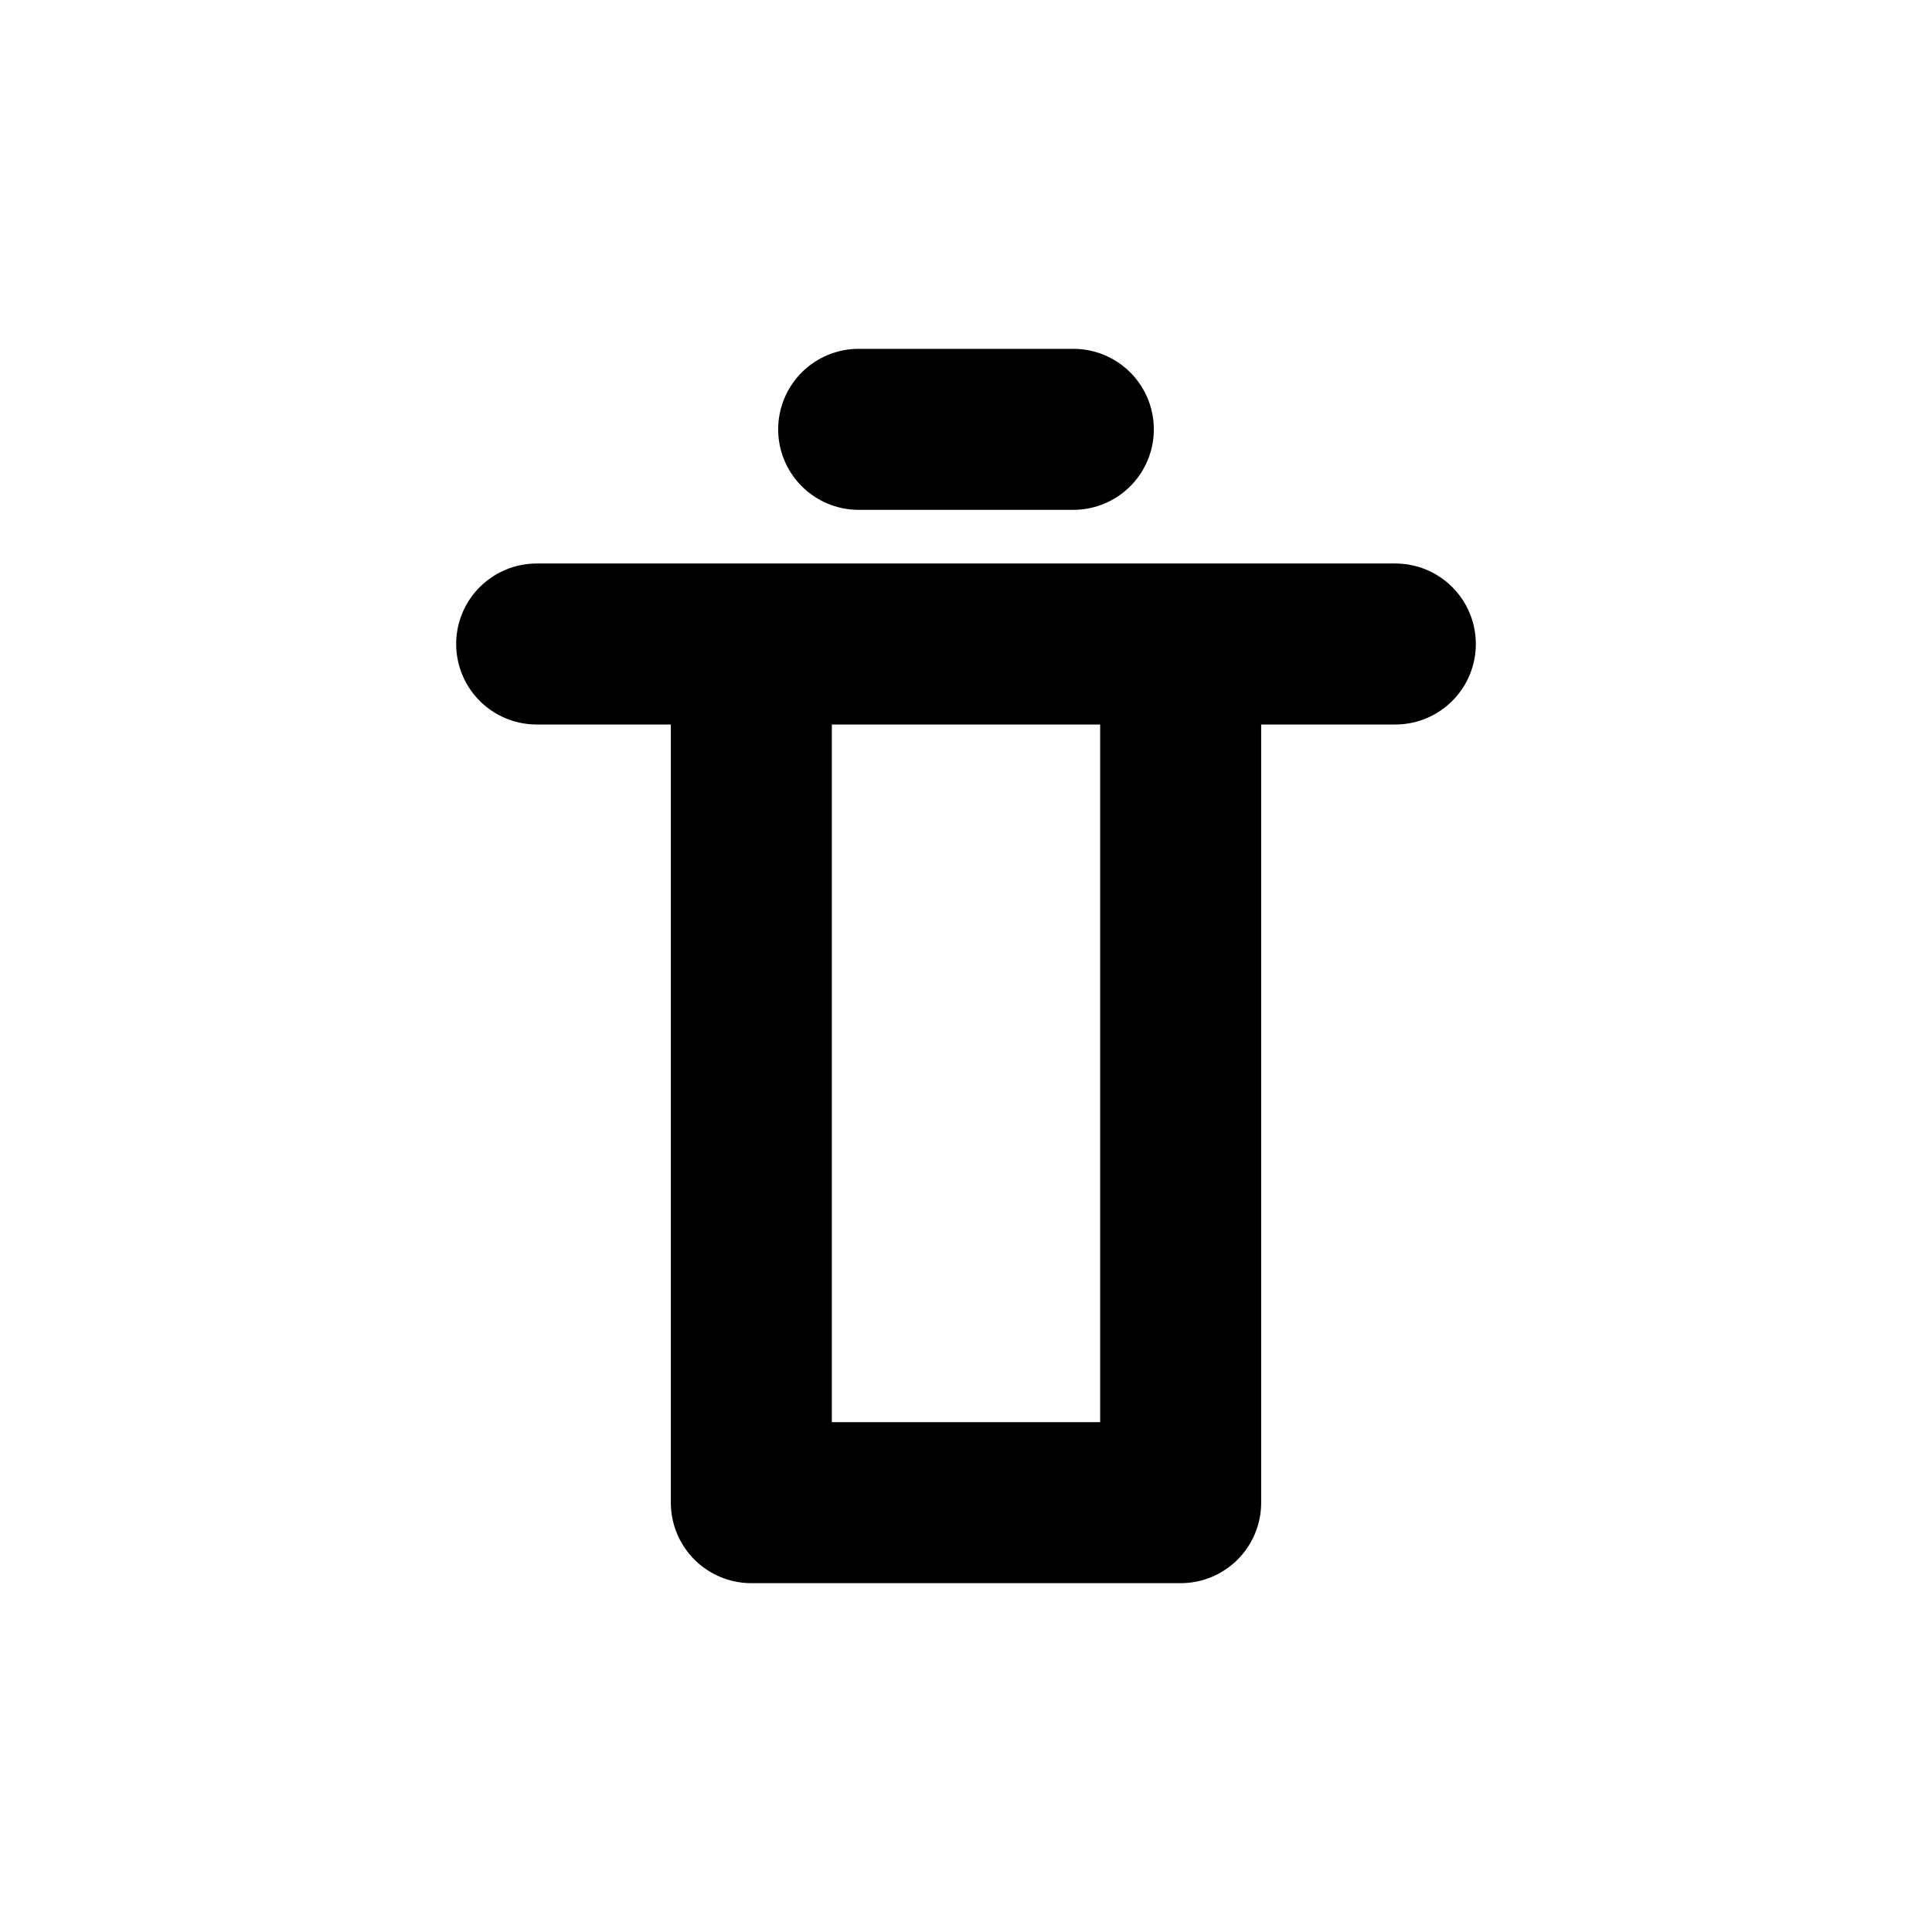
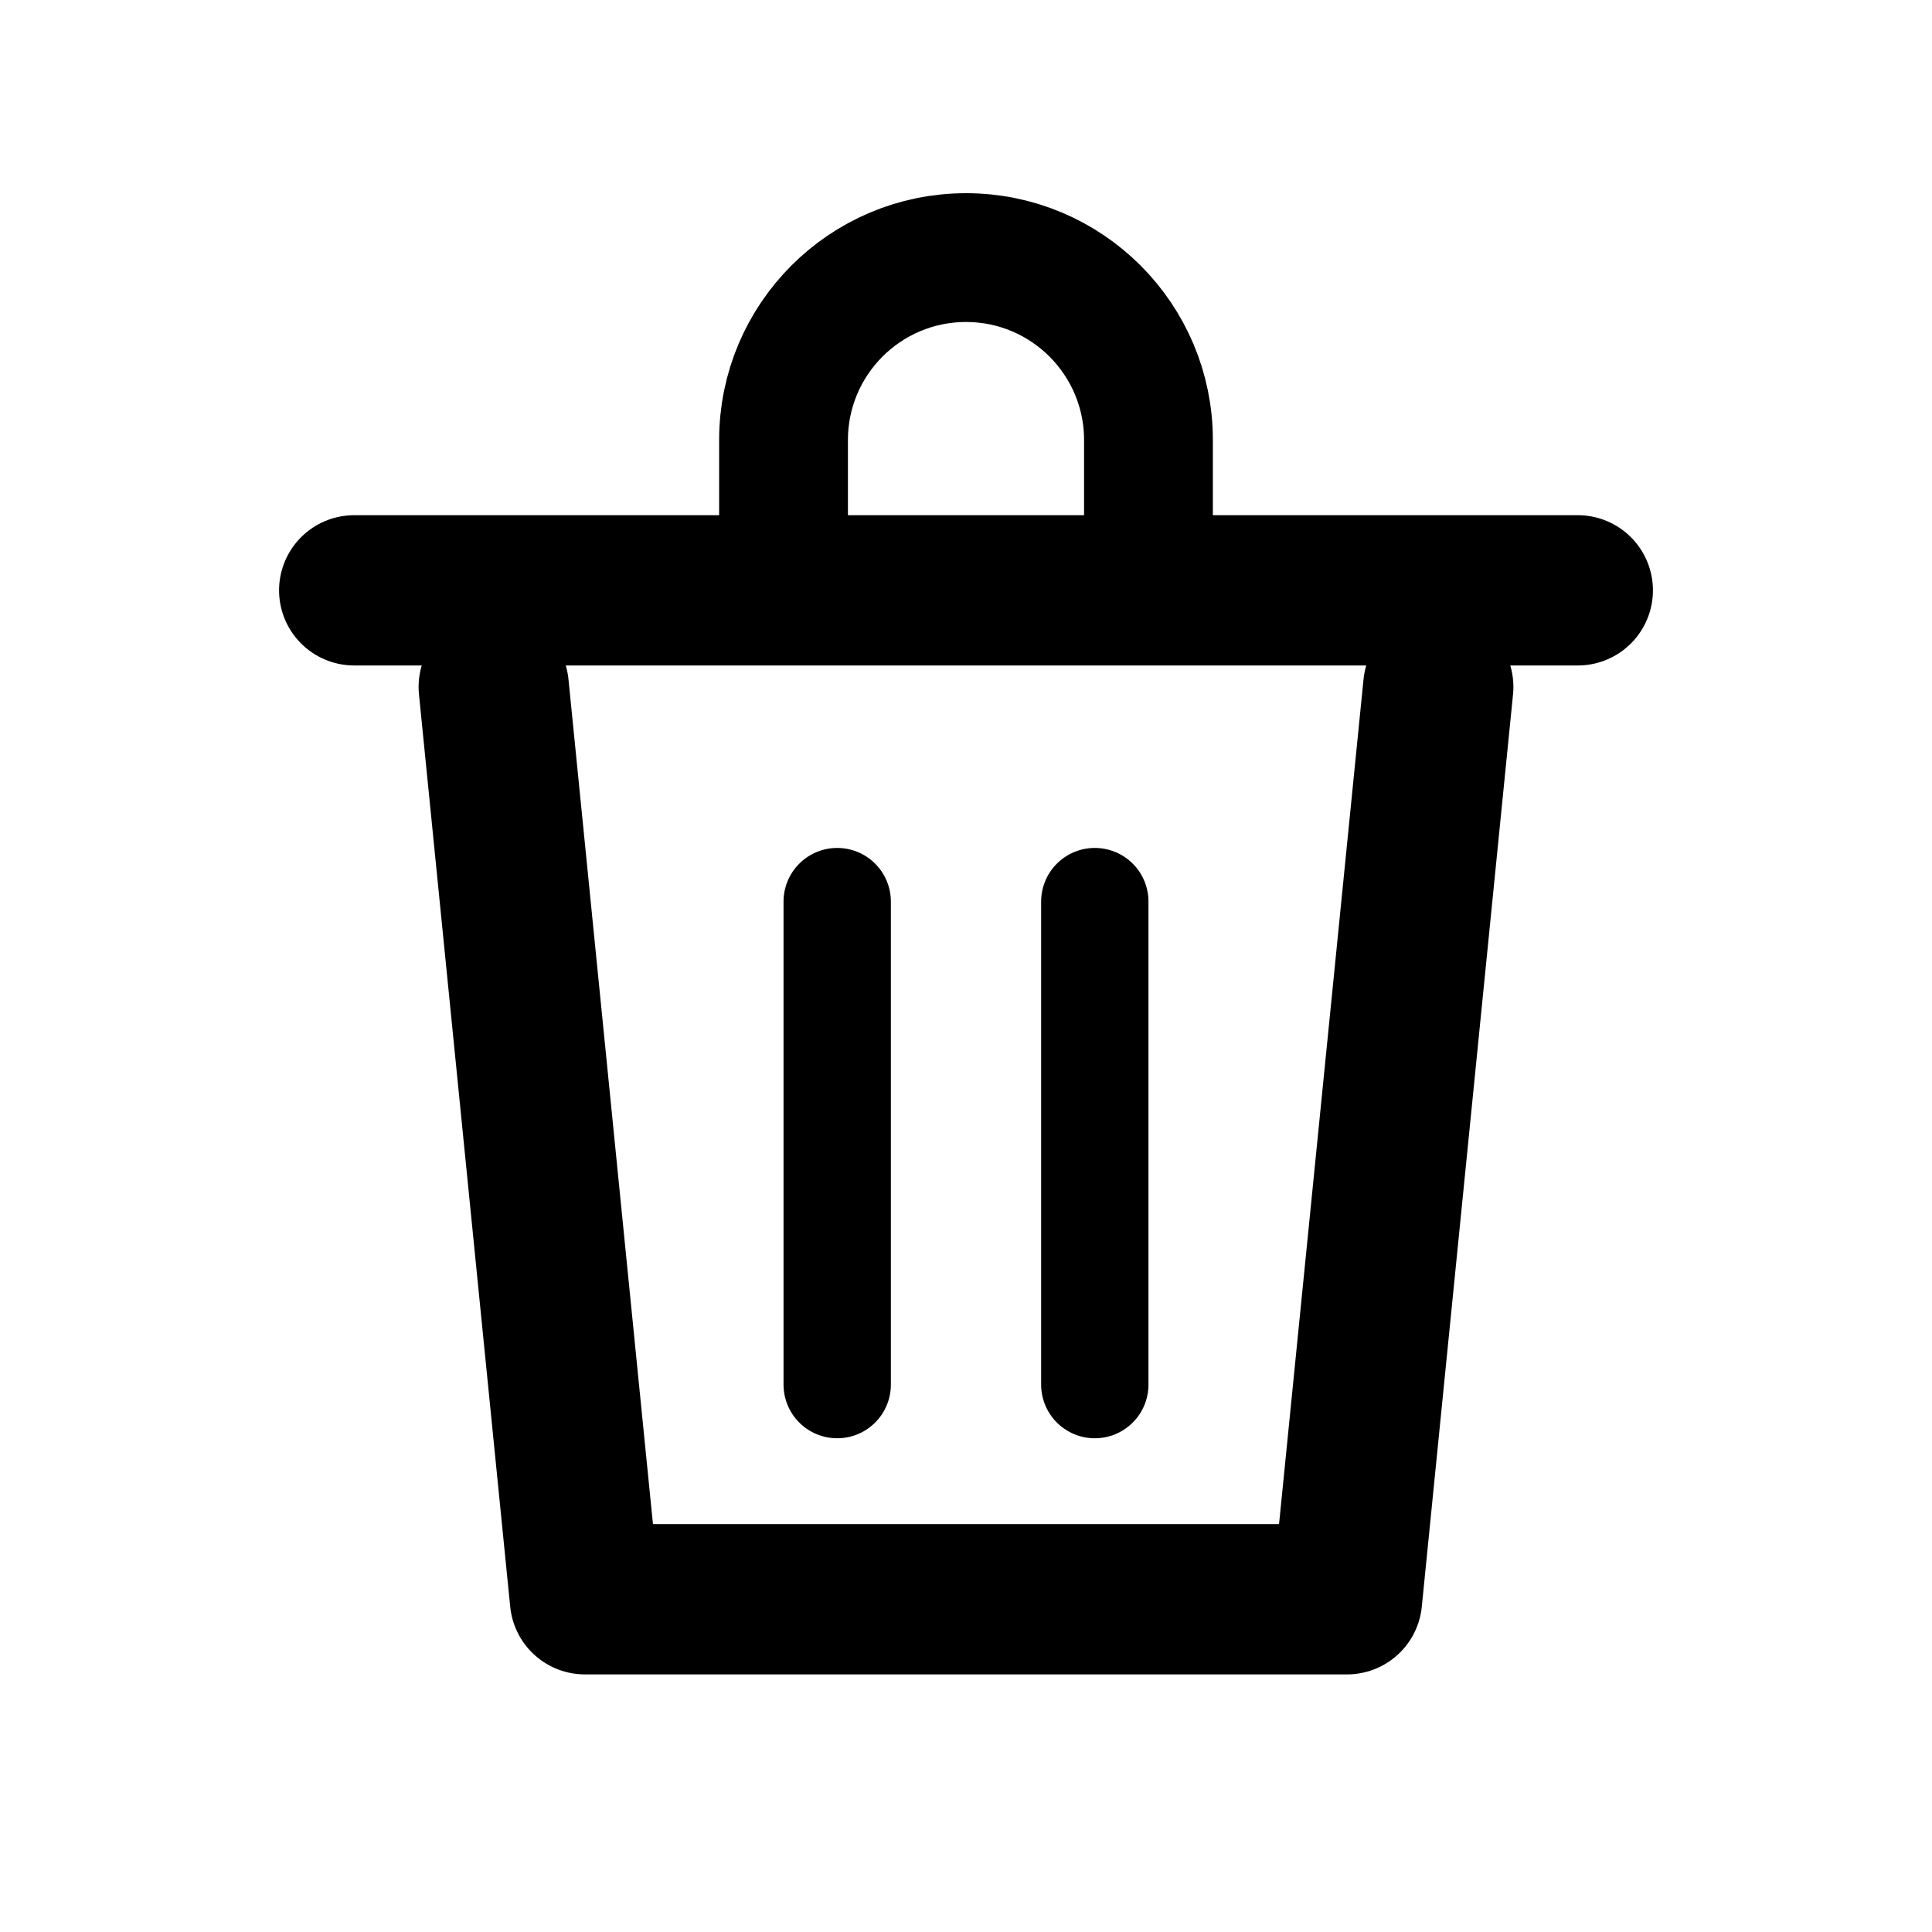
<svg xmlns="http://www.w3.org/2000/svg" viewBox="0 0 18 18">
-   <path d="M5,6 L13,6 M7,6 L7,14 L11,14 L11,6 M8,4 L10,4" fill="none" stroke="#000" stroke-width="1.5" stroke-linecap="round" stroke-linejoin="round" />
+   <path d="M7.3,5.0 L7.3,4.1 A1.7,1.7 0 0 1 10.7,4.1 L10.7,5.0" fill="none" stroke="#000" stroke-width="1.2" stroke-linecap="round" stroke-linejoin="round" />
+   <path d="M3.3,5.5 L14.7,5.5" fill="none" stroke="#000" stroke-width="1.4" stroke-linecap="round" />
+   <path d="M4.6,6.4 L5.45,14.9 L12.55,14.9 L13.4,6.4" fill="none" stroke="#000" stroke-width="1.4" stroke-linecap="round" stroke-linejoin="round" />
+   <path d="M7.8,8.4 L7.8,12.9 M10.2,8.4 L10.2,12.9" fill="none" stroke="#000" stroke-width="1.0" stroke-linecap="round" />
</svg>
